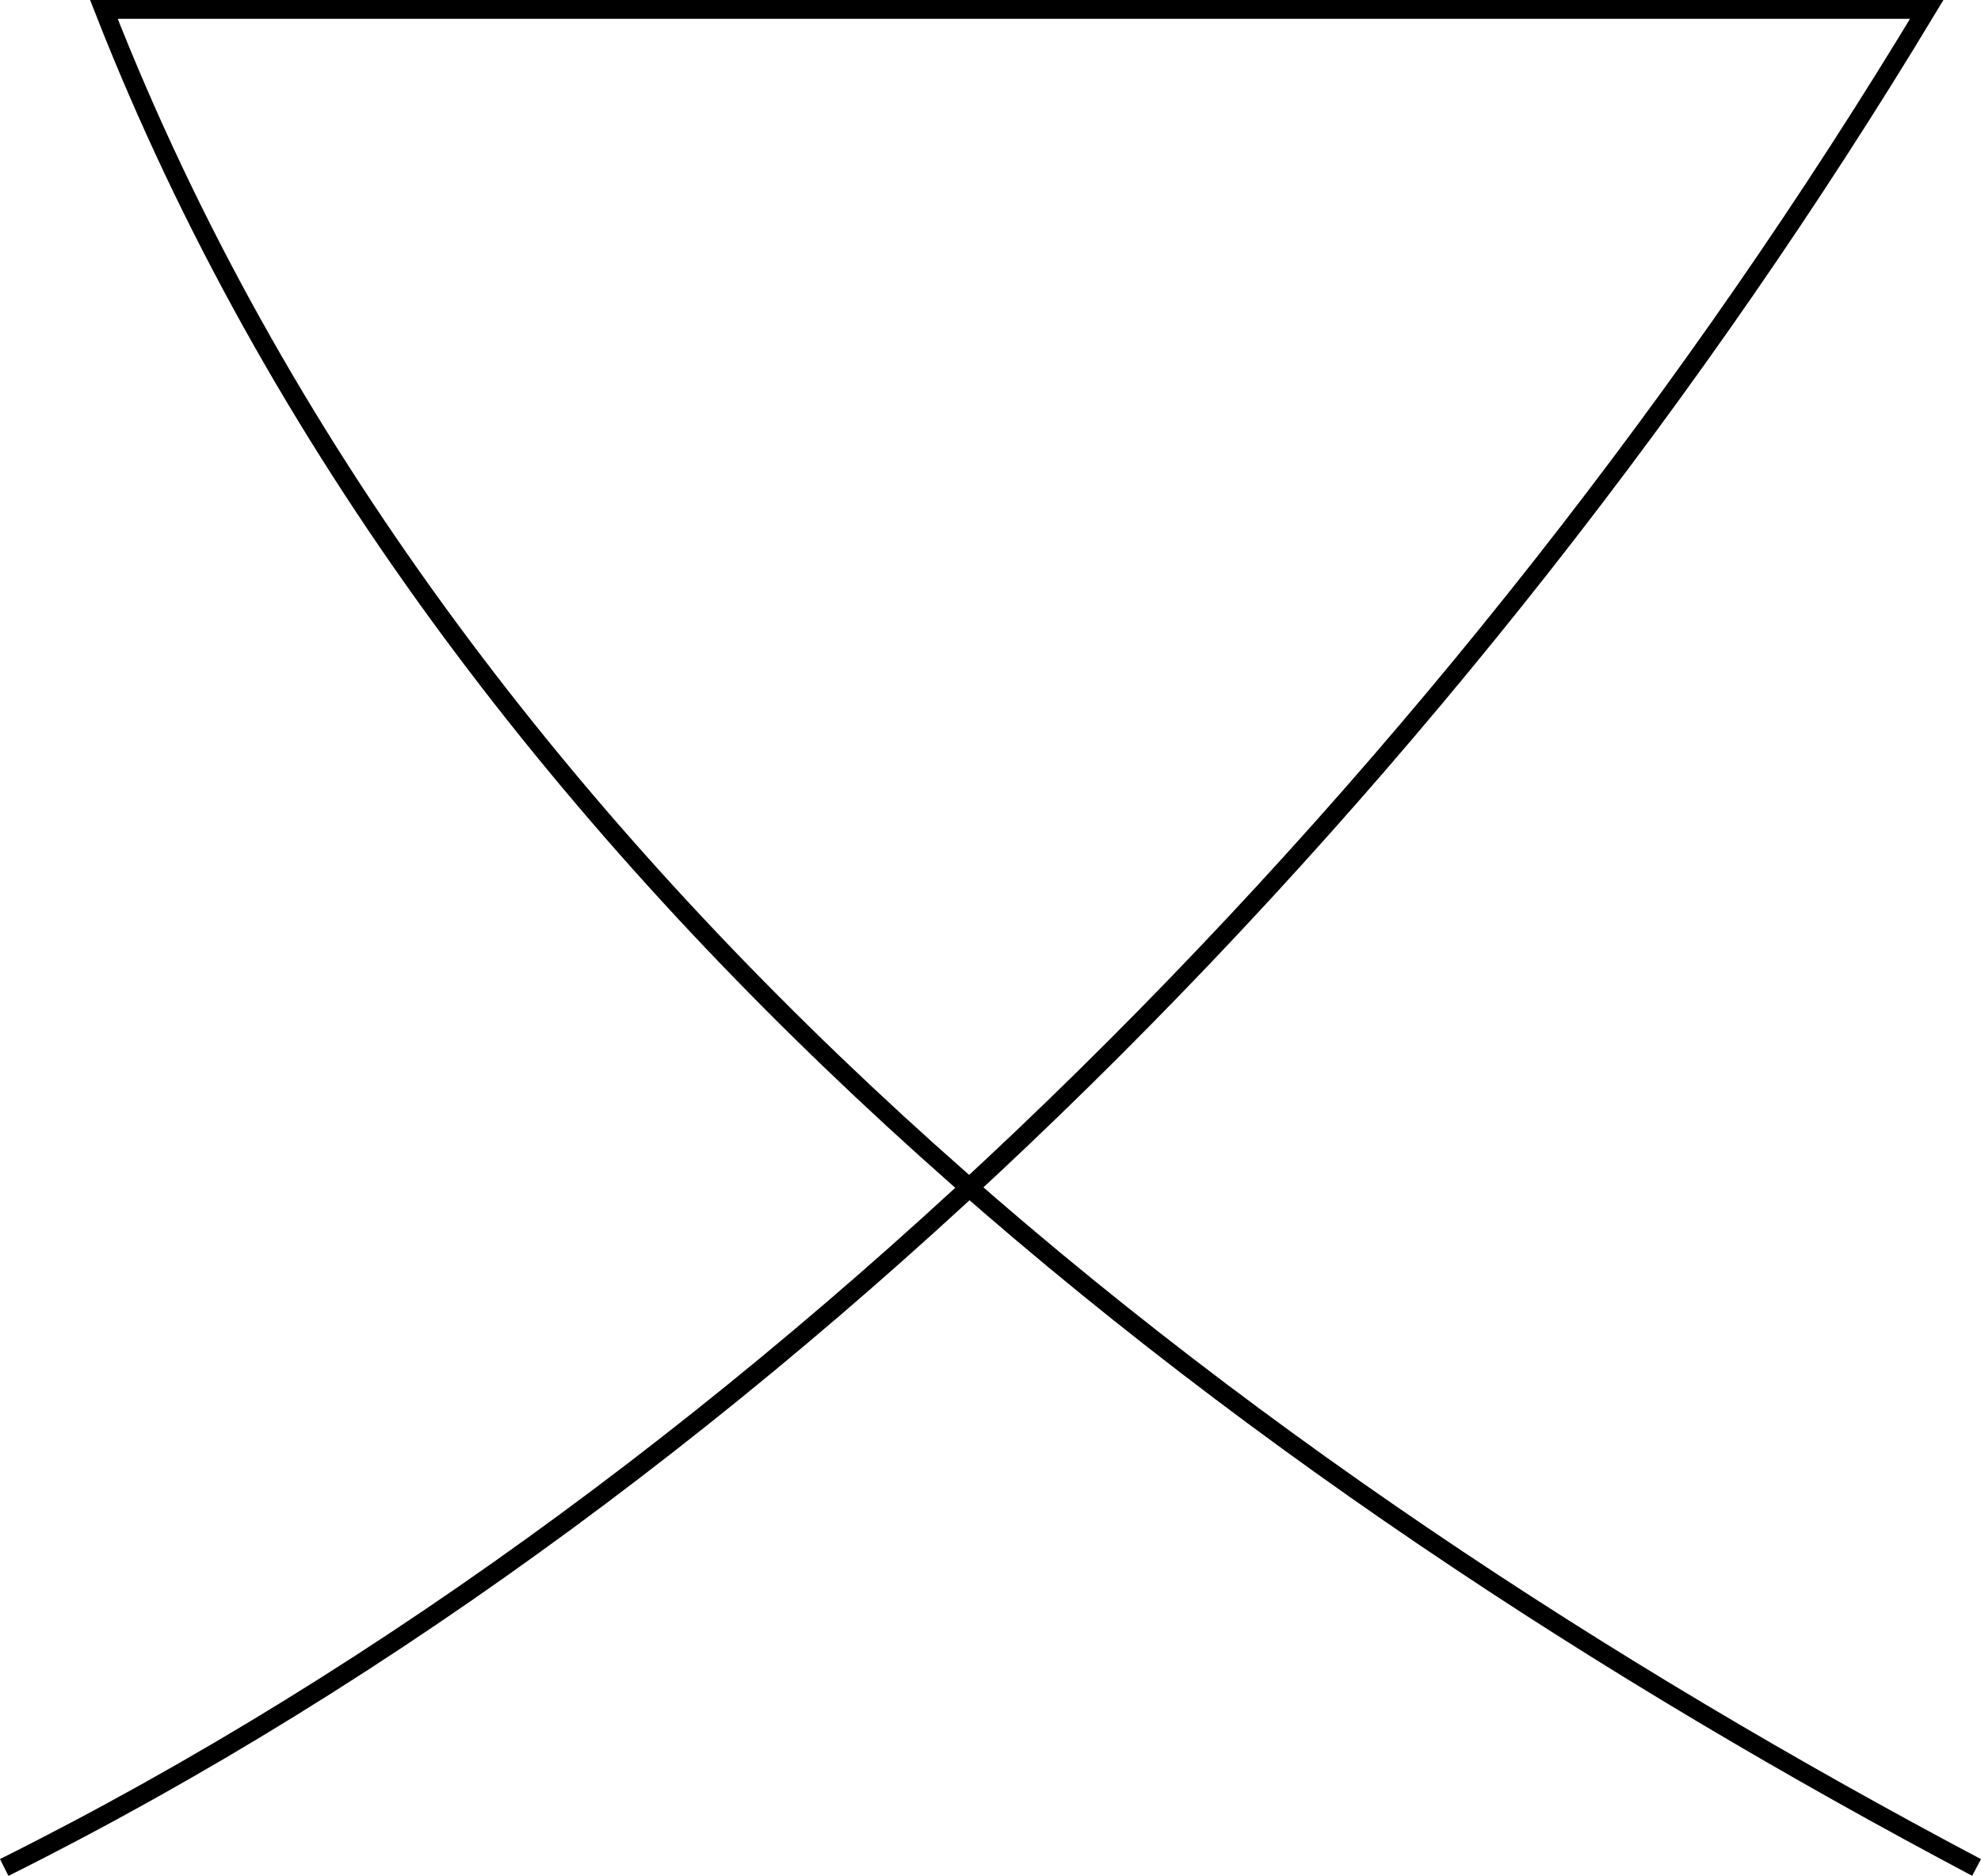
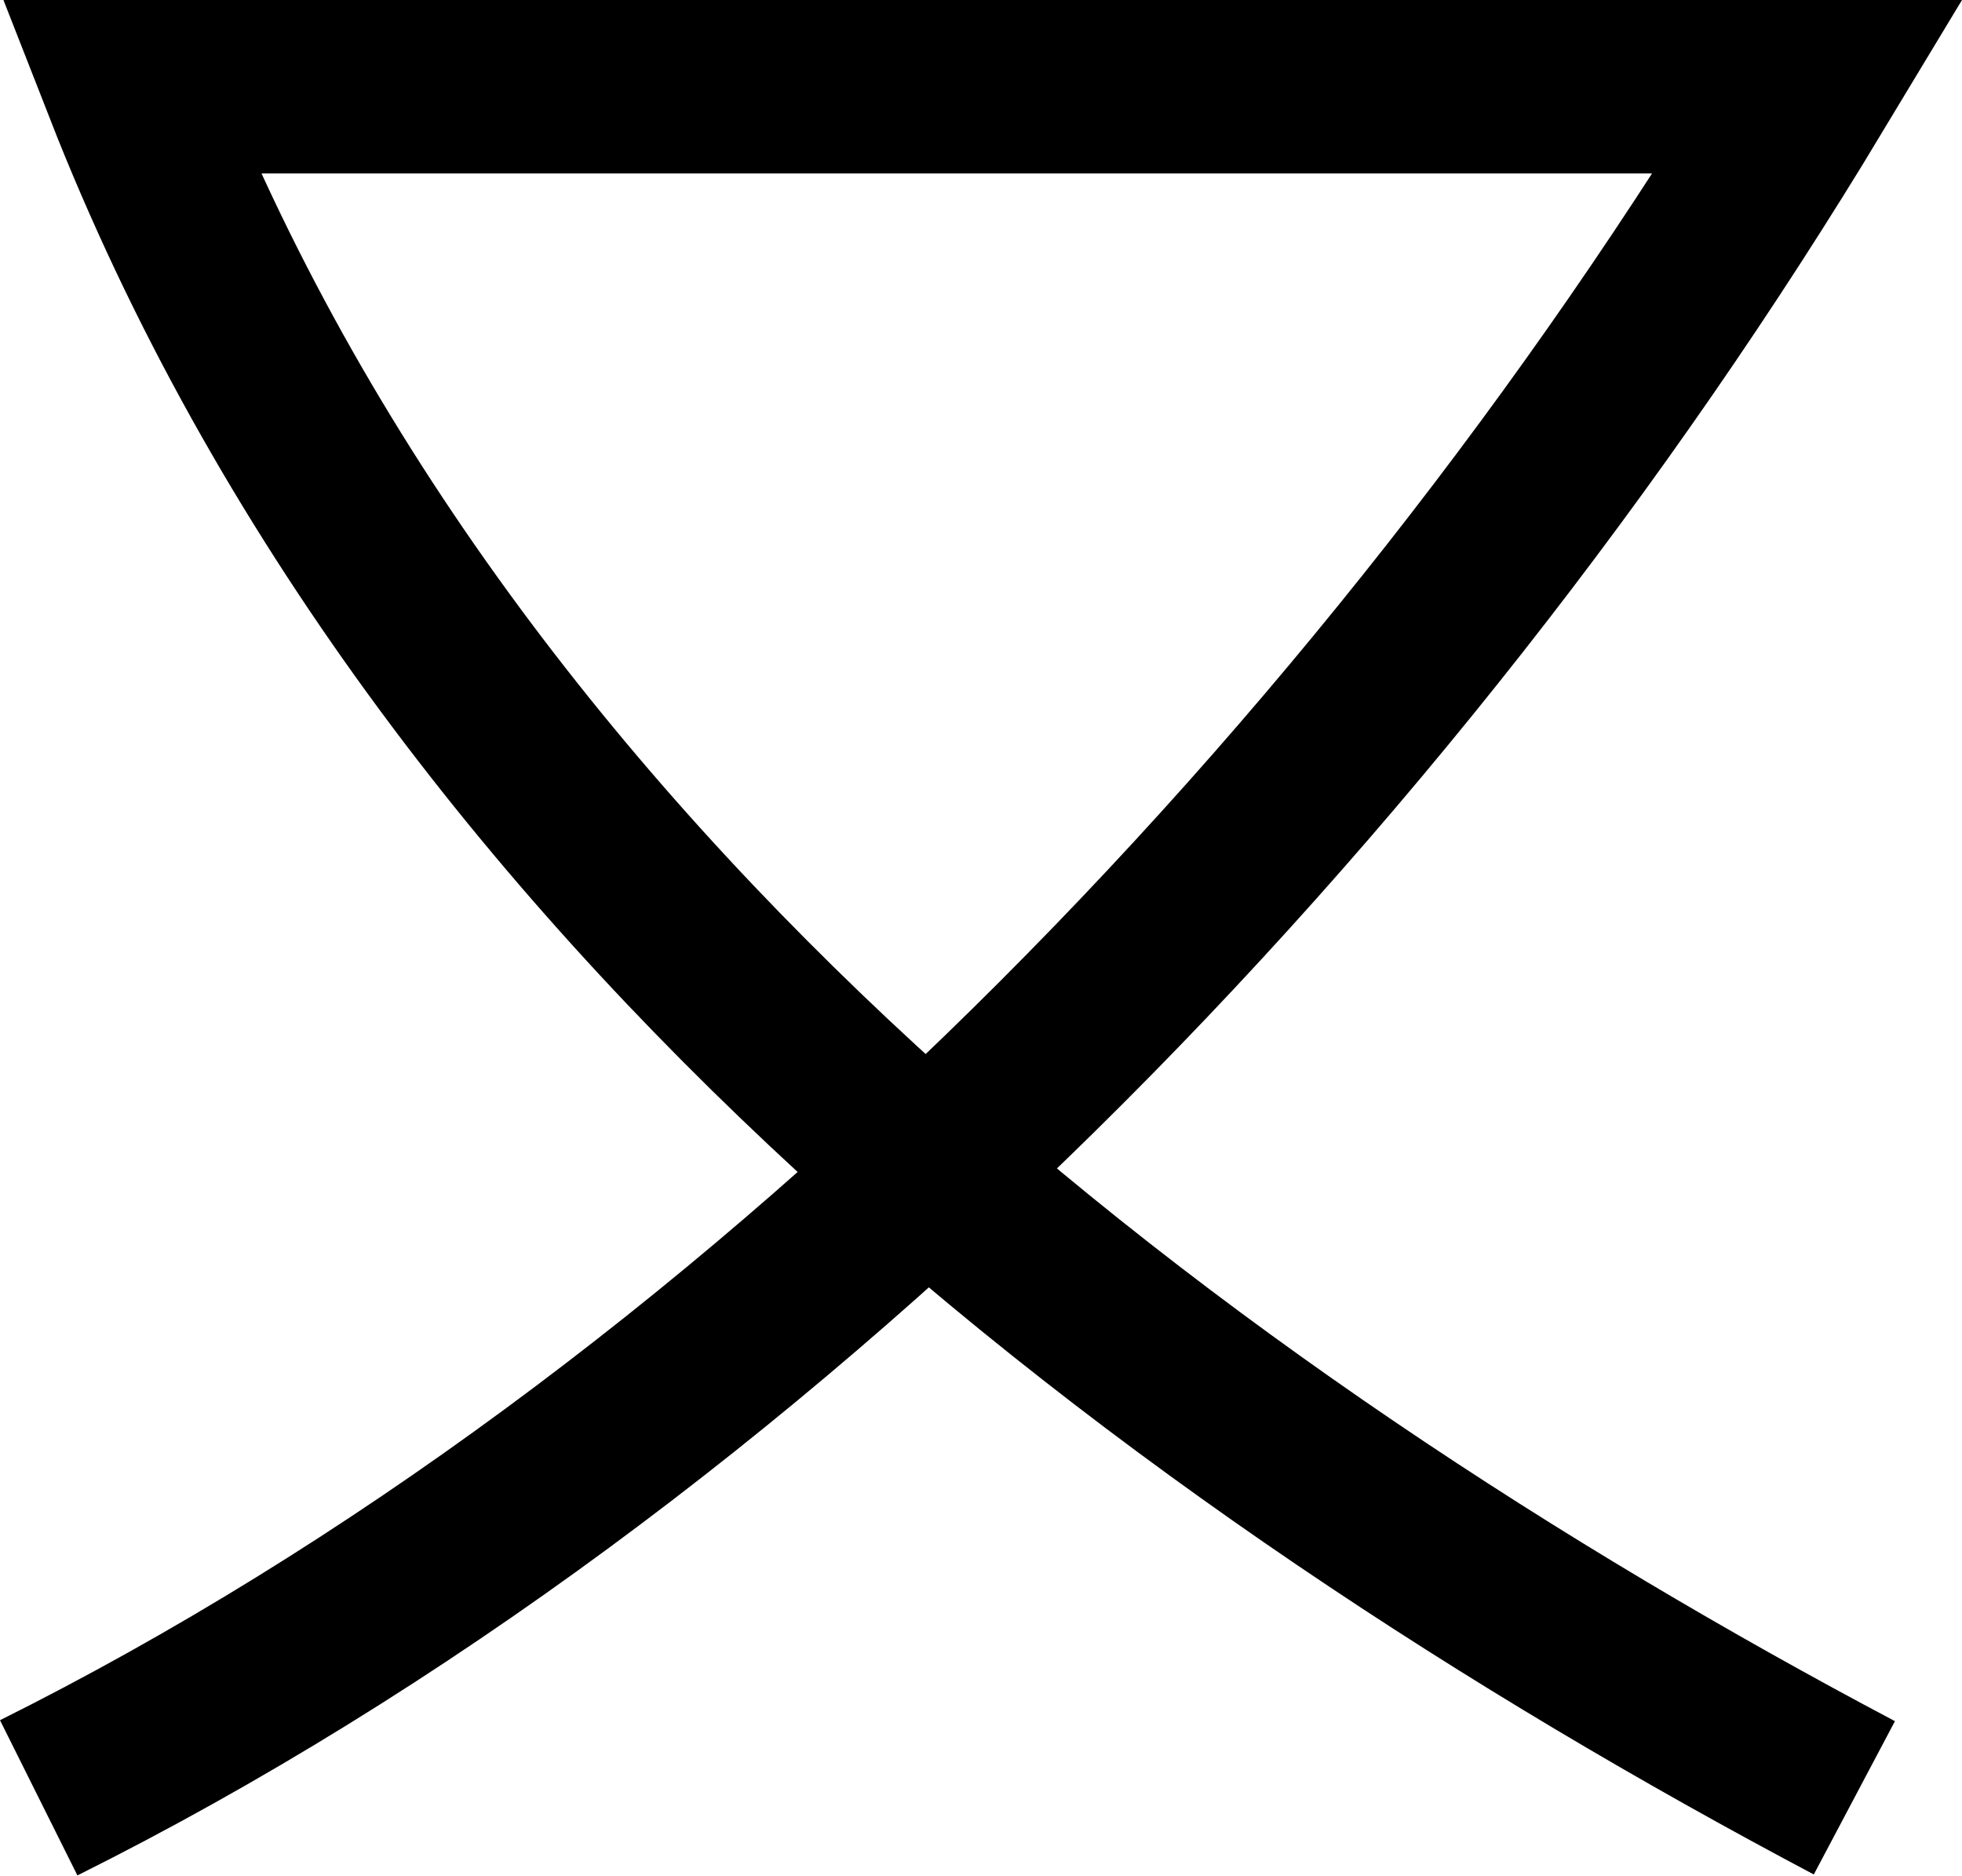
- <svg xmlns="http://www.w3.org/2000/svg" width="105.157mm" height="99.599mm" viewBox="0 0 105.157 99.599" version="1.1" id="svg1302">
+ <svg xmlns="http://www.w3.org/2000/svg" width="113.137mm" height="108.126mm" viewBox="0 0 113.137 108.126" version="1.1" id="svg1302">
  <defs id="defs1296" />
-   <g id="layer1" transform="translate(-63.27683,-81.80951)">
-     <path style="fill:none;fill-rule:evenodd;stroke:#000000;stroke-width:1;stroke-linecap:butt;stroke-linejoin:miter;stroke-miterlimit:4;stroke-dasharray:none;stroke-opacity:1" d="m 63.5,180.961 c 41.087,-20.494 77.801,-58.418 102.054,-98.652 H 68.792 C 86.906,128.588 129.433,160.438 168.199,180.961" id="path1304" />
+   <g id="layer1" transform="translate(-61.26828,-77.30951)">
+     <path style="fill:none;fill-rule:evenodd;stroke:#000000;stroke-width:10;stroke-linecap:butt;stroke-linejoin:miter;stroke-miterlimit:4;stroke-dasharray:none;stroke-opacity:1" d="m 63.5,180.961 c 41.087,-20.494 77.801,-58.418 102.054,-98.652 H 68.792 C 86.906,128.588 129.433,160.438 168.199,180.961" id="path1304" />
  </g>
</svg>
